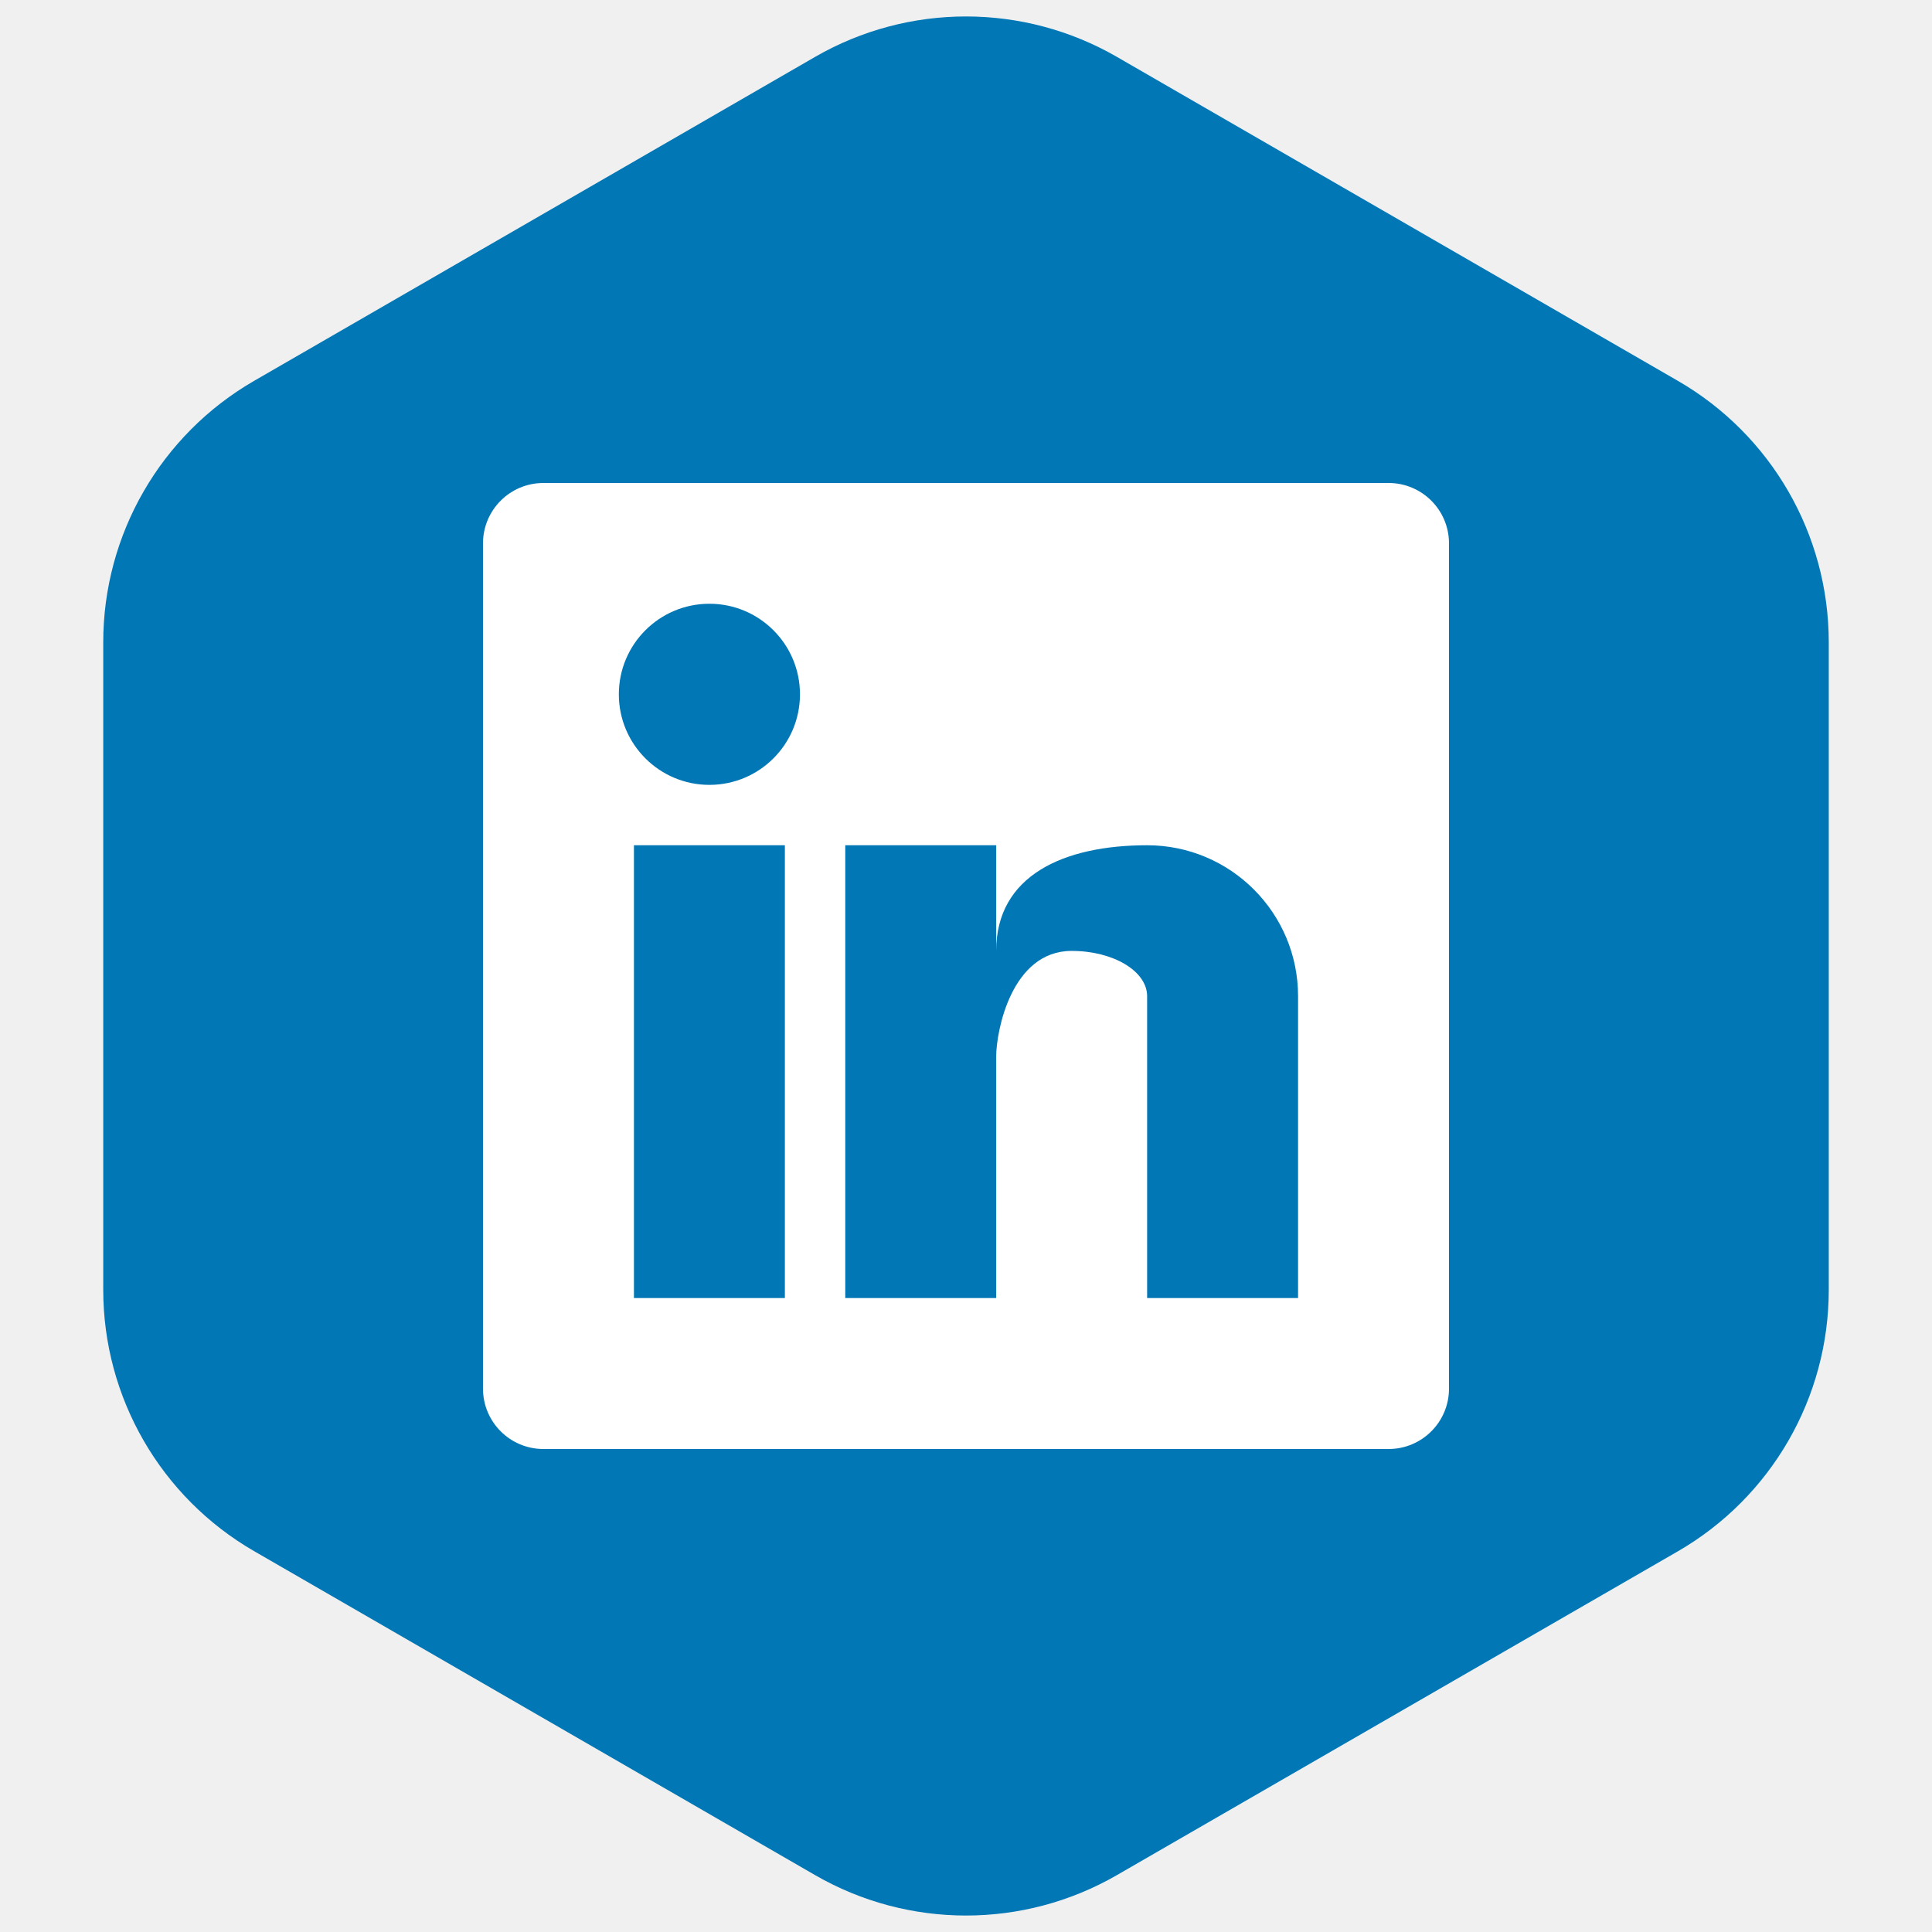
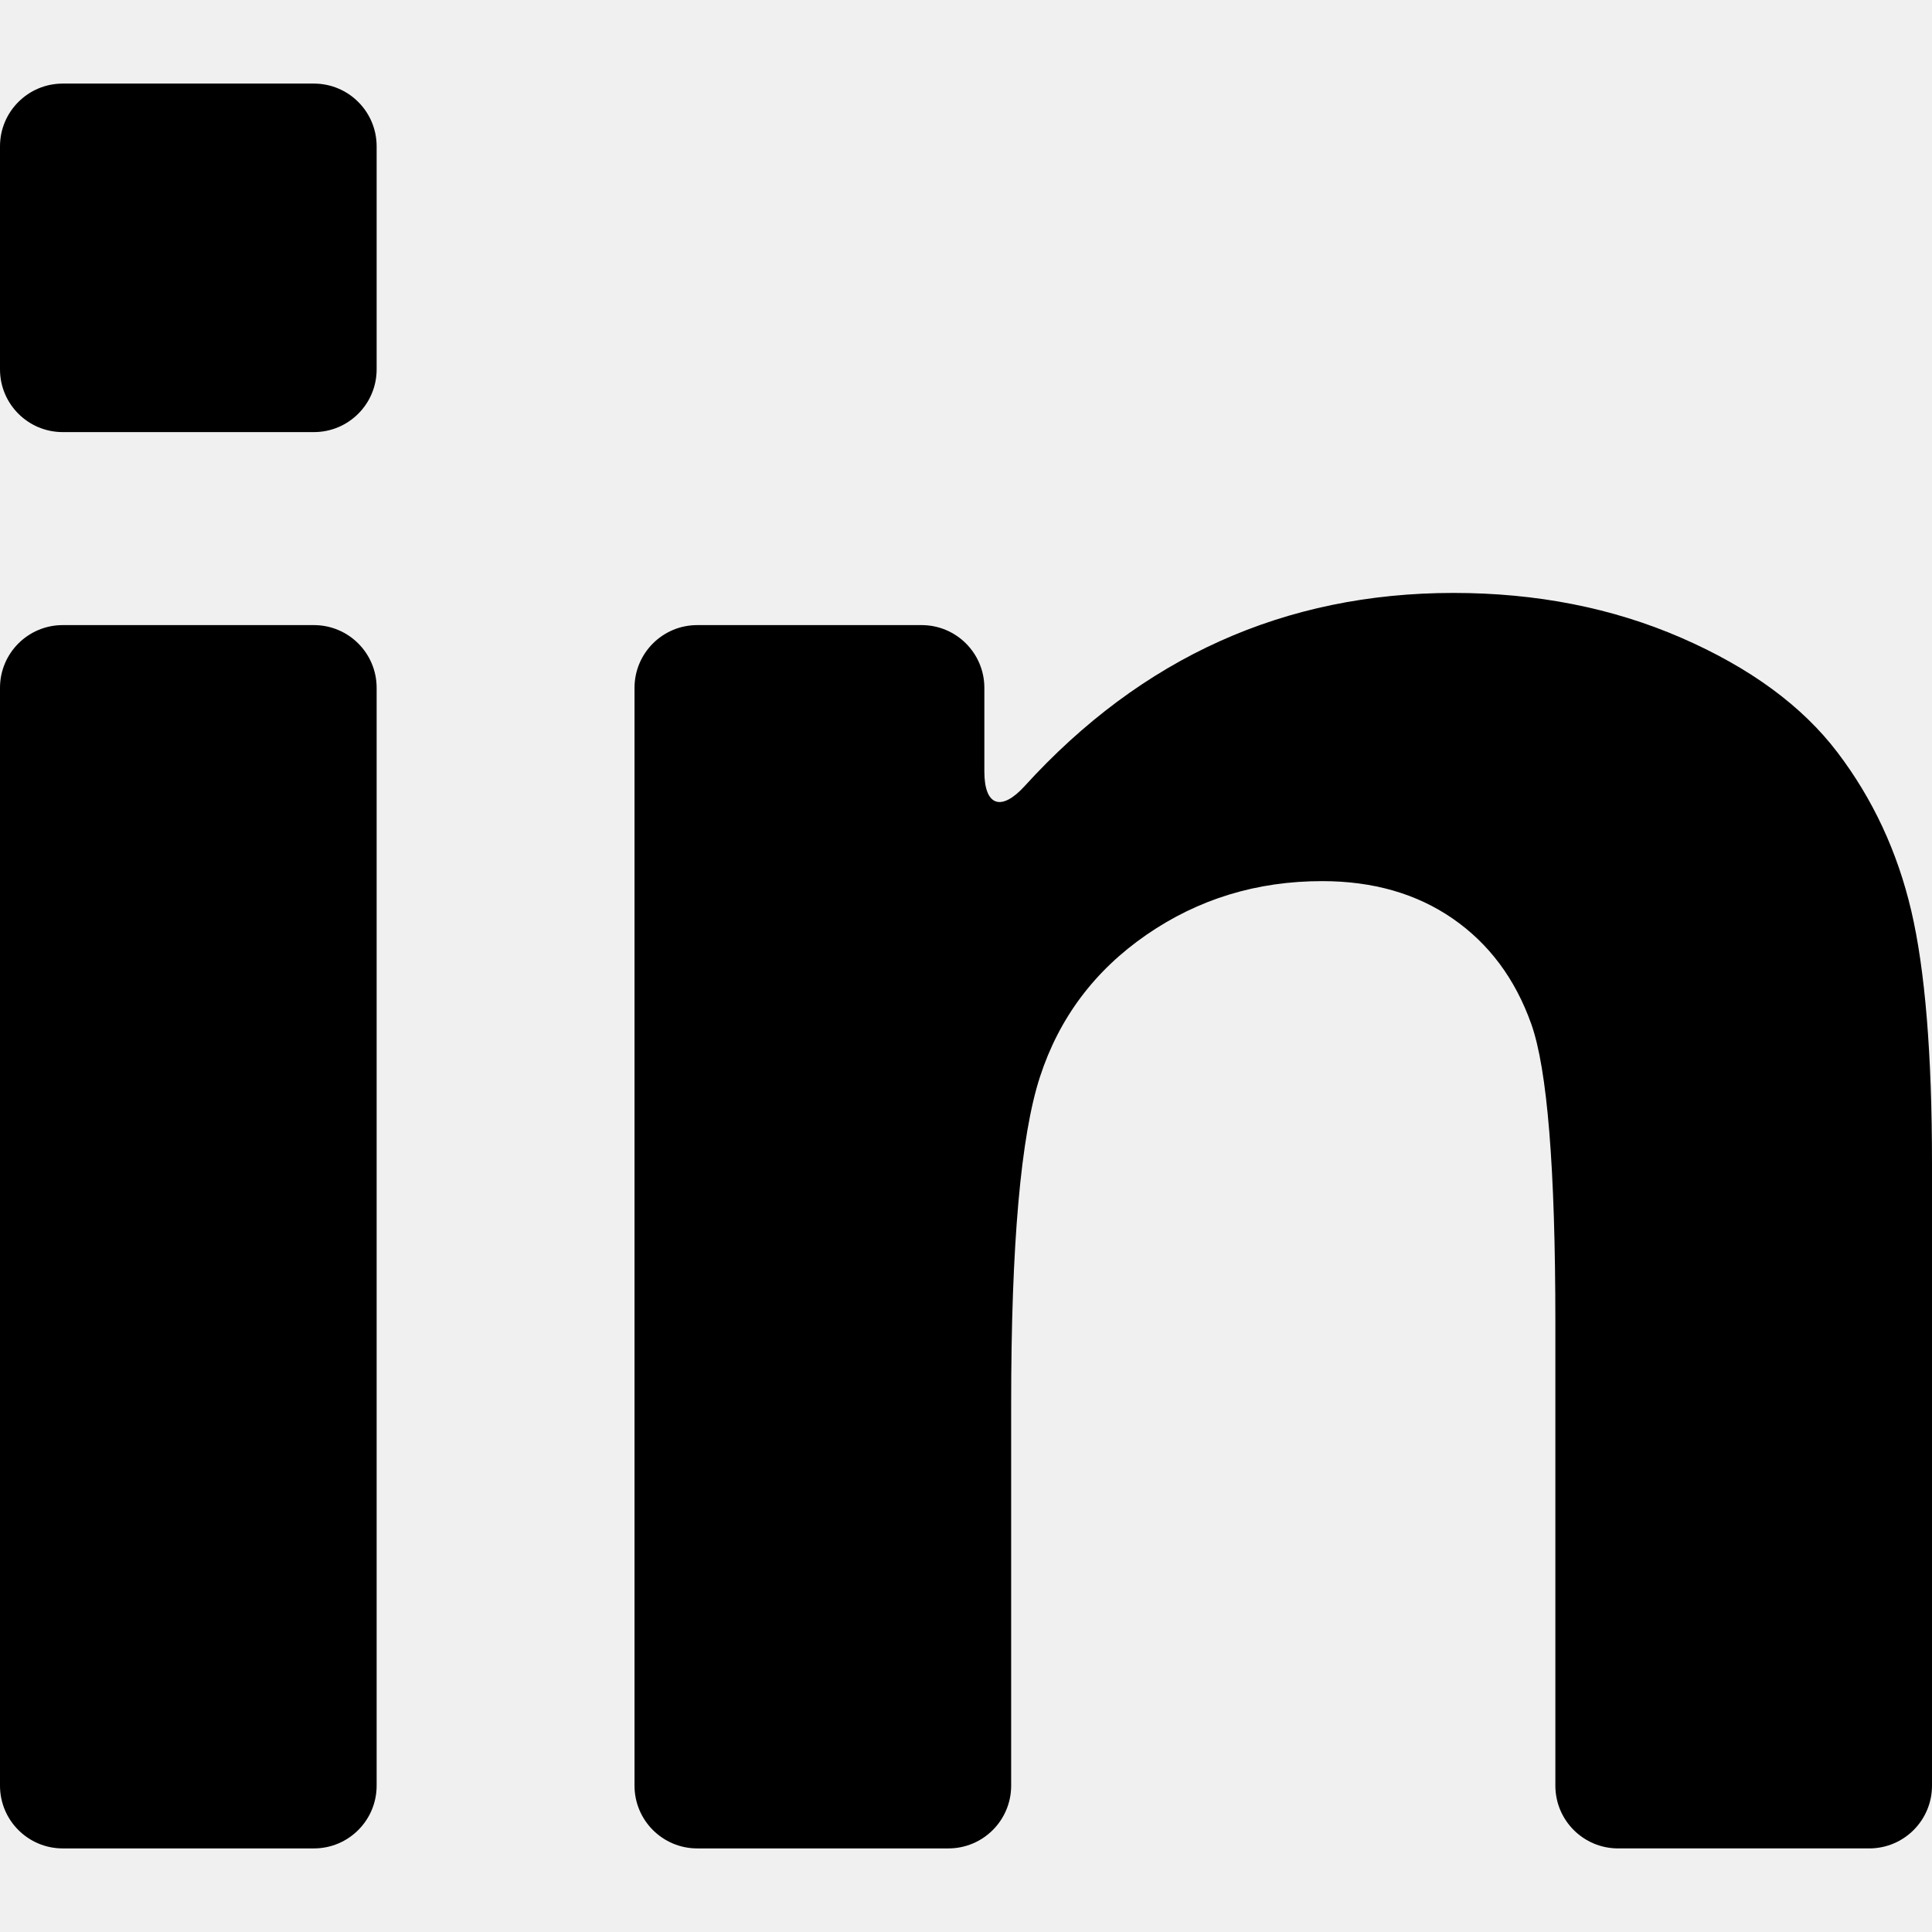
- <svg xmlns="http://www.w3.org/2000/svg" xmlns:xlink="http://www.w3.org/1999/xlink" id="Layer_1" data-name="Layer 1" viewBox="0 0 128 128">
-   <defs>
-     <style>.cls-1{fill:none;}.cls-2{clip-path:url(#clip-path);}.cls-3{fill:url(#radial-gradient);}.cls-4{clip-path:url(#clip-path-2);}.cls-5{fill:url(#radial-gradient-2);}.cls-6{clip-path:url(#clip-path-3);}.cls-7{clip-path:url(#clip-path-4);}.cls-8{fill:url(#radial-gradient-4);}.cls-9{fill:#0177b5;}.cls-10{fill:#fff;}</style>
-     <clipPath id="clip-path">
-       <path class="cls-1" d="M227-153.91a12,12,0,0,1,6,1.61l37.16,21.45a12,12,0,0,1,6,10.39v42.91a12,12,0,0,1-6,10.39L233-45.7a12,12,0,0,1-6,1.61,12,12,0,0,1-6-1.61L183.84-67.15a12,12,0,0,1-6-10.39v-42.91a12,12,0,0,1,6-10.39L221-152.3a12,12,0,0,1,6-1.61m0-8a20,20,0,0,0-10,2.68l-37.16,21.45a20,20,0,0,0-10,17.32v42.91a20,20,0,0,0,10,17.32L217-38.77a20,20,0,0,0,10,2.68,20,20,0,0,0,10-2.68l37.16-21.45a20,20,0,0,0,10-17.32v-42.91a20,20,0,0,0-10-17.32L237-159.23a20,20,0,0,0-10-2.68Z" style="fill: none;" />
-     </clipPath>
-     <radialGradient id="radial-gradient" cx="190.5" cy="-41.5" r="137.5" gradientUnits="userSpaceOnUse">
-       <stop offset="0" stop-color="#ffd676" />
-       <stop offset="0.25" stop-color="#f2a454" />
-       <stop offset="0.38" stop-color="#f05c3c" />
-       <stop offset="0.7" stop-color="#c22f86" />
-       <stop offset="0.96" stop-color="#6666ad" />
-       <stop offset="0.99" stop-color="#5c6cb2" />
-     </radialGradient>
-     <clipPath id="clip-path-2">
-       <path class="cls-1" d="M227-115a16,16,0,0,0-16,16,16,16,0,0,0,16,16,16,16,0,0,0,16-16A16,16,0,0,0,227-115Zm0,24a8,8,0,0,1-8-8,8,8,0,0,1,8-8,8,8,0,0,1,8,8A8,8,0,0,1,227-91Z" style="fill: none;" />
-     </clipPath>
-     <radialGradient id="radial-gradient-2" cx="190.5" cy="-41.5" r="148.5" xlink:href="#radial-gradient" />
-     <clipPath id="clip-path-3">
-       <path class="cls-1" d="M247-63H207a16,16,0,0,1-16-16v-40a16,16,0,0,1,16-16h40a16,16,0,0,1,16,16v40A16,16,0,0,1,247-63Zm-40-64a8,8,0,0,0-8,8v40a8,8,0,0,0,8,8h40a8,8,0,0,0,8-8v-40a8,8,0,0,0-8-8Z" style="fill: none;" />
-     </clipPath>
-     <clipPath id="clip-path-4">
-       <circle class="cls-1" cx="245" cy="-117" r="5" style="fill: none;" />
-     </clipPath>
-     <radialGradient id="radial-gradient-4" cx="176.87" cy="-22.62" r="185.63" xlink:href="#radial-gradient" />
-   </defs>
-   <g class="cls-2" style="clip-path: url(#clip-path);">
-     <circle class="cls-3" cx="190.5" cy="-41.5" r="137.5" style="fill: url(#radial-gradient);" />
+ <svg xmlns="http://www.w3.org/2000/svg" version="1.1" id="Capa_1" x="0px" y="0px" width="552.77px" height="552.77px" viewBox="0 0 552.77 552.77" style="enable-background:new 0 0 552.77 552.77;" xml:space="preserve">
+   <g>
+     <g>
+       <path d="M17.95,528.854h71.861c9.914,0,17.95-8.037,17.95-17.951V196.8c0-9.915-8.036-17.95-17.95-17.95H17.95    C8.035,178.85,0,186.885,0,196.8v314.103C0,520.816,8.035,528.854,17.95,528.854z" />
+       <path d="M17.95,123.629h71.861c9.914,0,17.95-8.036,17.95-17.95V41.866c0-9.914-8.036-17.95-17.95-17.95H17.95    C8.035,23.916,0,31.952,0,41.866v63.813C0,115.593,8.035,123.629,17.95,123.629z" />
+       <path d="M525.732,215.282c-10.098-13.292-24.988-24.223-44.676-32.791c-19.688-8.562-41.42-12.846-65.197-12.846    c-48.268,0-89.168,18.421-122.699,55.27c-6.672,7.332-11.523,5.729-11.523-4.186V196.8c0-9.915-8.037-17.95-17.951-17.95h-64.192    c-9.915,0-17.95,8.035-17.95,17.95v314.103c0,9.914,8.036,17.951,17.95,17.951h71.861c9.915,0,17.95-8.037,17.95-17.951V401.666    c0-45.508,2.748-76.701,8.244-93.574c5.494-16.873,15.66-30.422,30.488-40.649c14.83-10.227,31.574-15.343,50.24-15.343    c14.572,0,27.037,3.58,37.393,10.741c10.355,7.16,17.834,17.19,22.436,30.104c4.604,12.912,6.904,41.354,6.904,85.33v132.627    c0,9.914,8.035,17.951,17.949,17.951h71.861c9.914,0,17.949-8.037,17.949-17.951V333.02c0-31.445-1.982-55.607-5.941-72.48    S535.836,228.581,525.732,215.282z" />
+     </g>
  </g>
-   <g class="cls-4" style="clip-path: url(#clip-path-2);">
-     <circle class="cls-5" cx="190.5" cy="-41.5" r="148.5" style="fill: url(#radial-gradient-2);" />
-   </g>
-   <g class="cls-6" style="clip-path: url(#clip-path-3);">
-     <circle class="cls-5" cx="190.5" cy="-41.5" r="148.5" style="fill: url(#radial-gradient-2);" />
-   </g>
-   <g class="cls-7" style="clip-path: url(#clip-path-4);">
-     <circle class="cls-8" cx="176.87" cy="-22.62" r="185.63" style="fill: url(#radial-gradient-4);" />
-   </g>
-   <path class="cls-9" d="M6.84,42.55V85.45a20,20,0,0,0,10,17.32L54,124.23a20,20,0,0,0,20,0l37.16-21.45a20,20,0,0,0,10-17.32V42.55a20,20,0,0,0-10-17.32L74,3.77a20,20,0,0,0-20,0L16.84,25.23A20,20,0,0,0,6.84,42.55Z" style="fill: #0177b5;" />
-   <path class="cls-10" d="M92,32H36a4,4,0,0,0-4,4V92a4,4,0,0,0,4,4H92a4,4,0,0,0,4-4V36A4,4,0,0,0,92,32ZM52,86H42V56H52ZM47,52a6,6,0,1,1,6-6A6,6,0,0,1,47,52ZM86,86H76V66c0-1.66-2.24-3-5-3-4,0-5,5.34-5,7V86H56V56H66v7c0-5,4.48-7,10-7A10,10,0,0,1,86,66Z" style="fill: #fff;" />
+   <g>
+ </g>
+   <g>
+ </g>
+   <g>
+ </g>
+   <g>
+ </g>
+   <g>
+ </g>
+   <g>
+ </g>
+   <g>
+ </g>
+   <g>
+ </g>
+   <g>
+ </g>
+   <g>
+ </g>
+   <g>
+ </g>
+   <g>
+ </g>
+   <g>
+ </g>
+   <g>
+ </g>
+   <g>
+ </g>
</svg>
